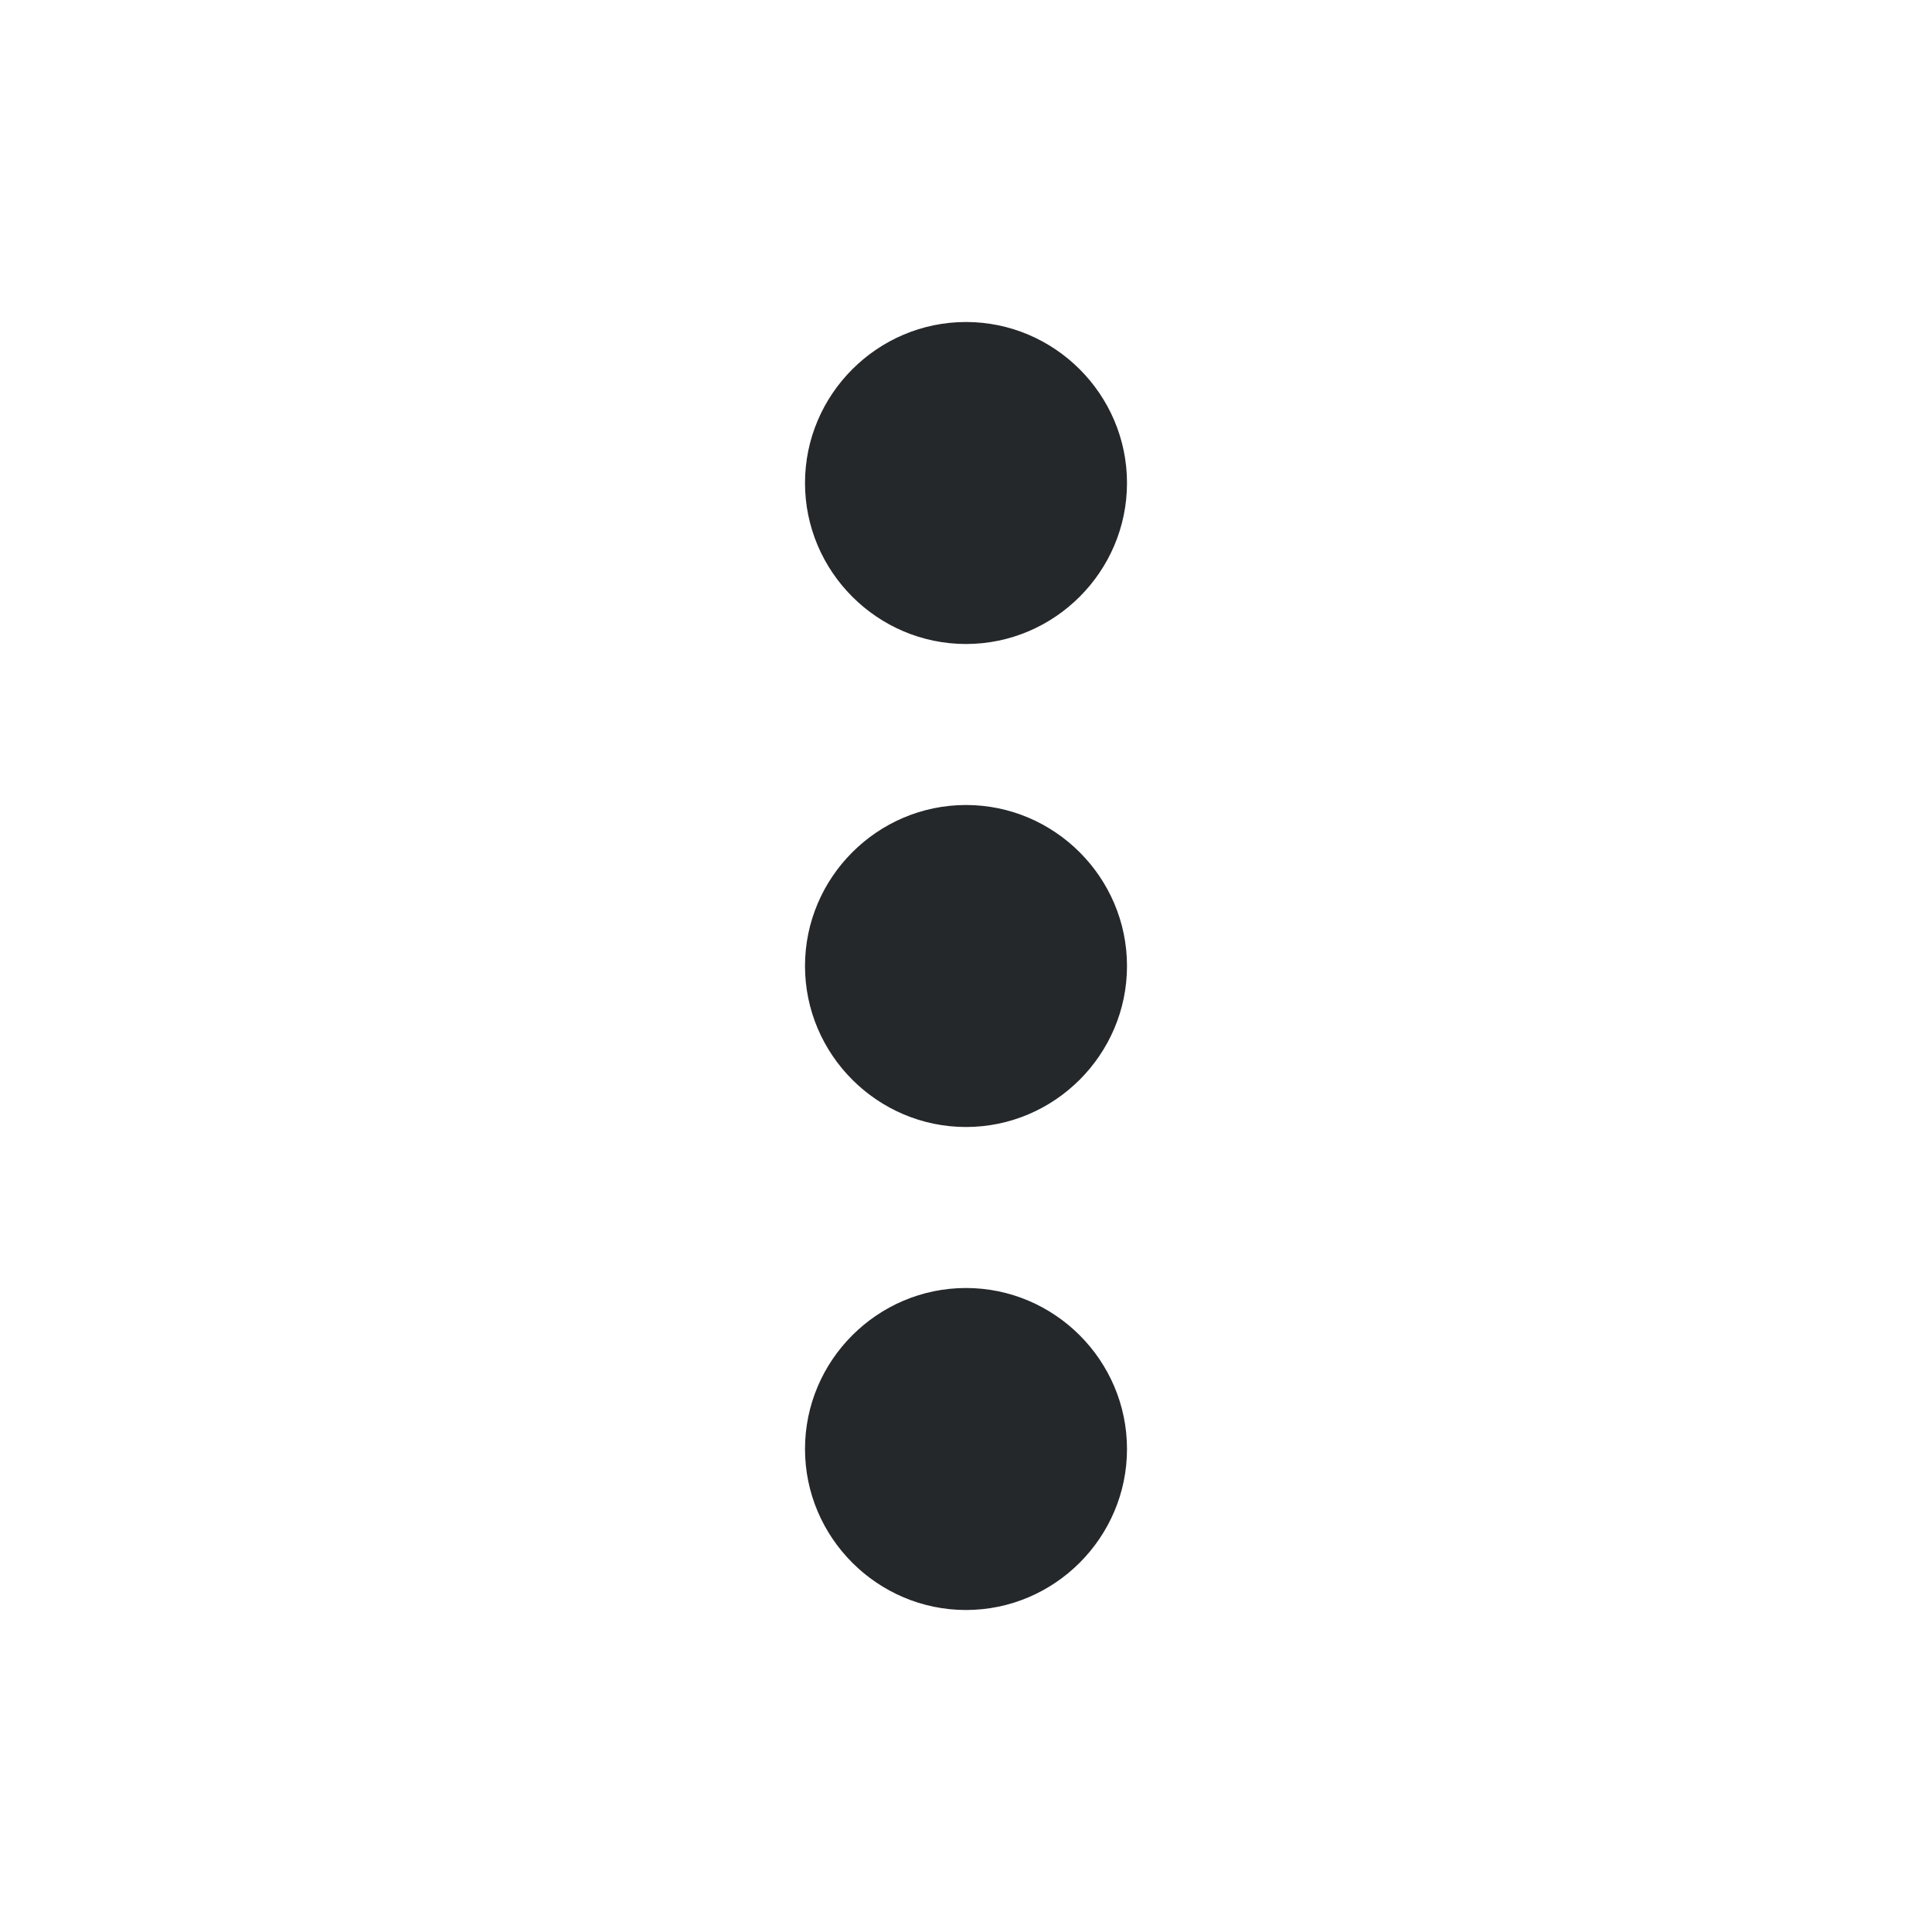
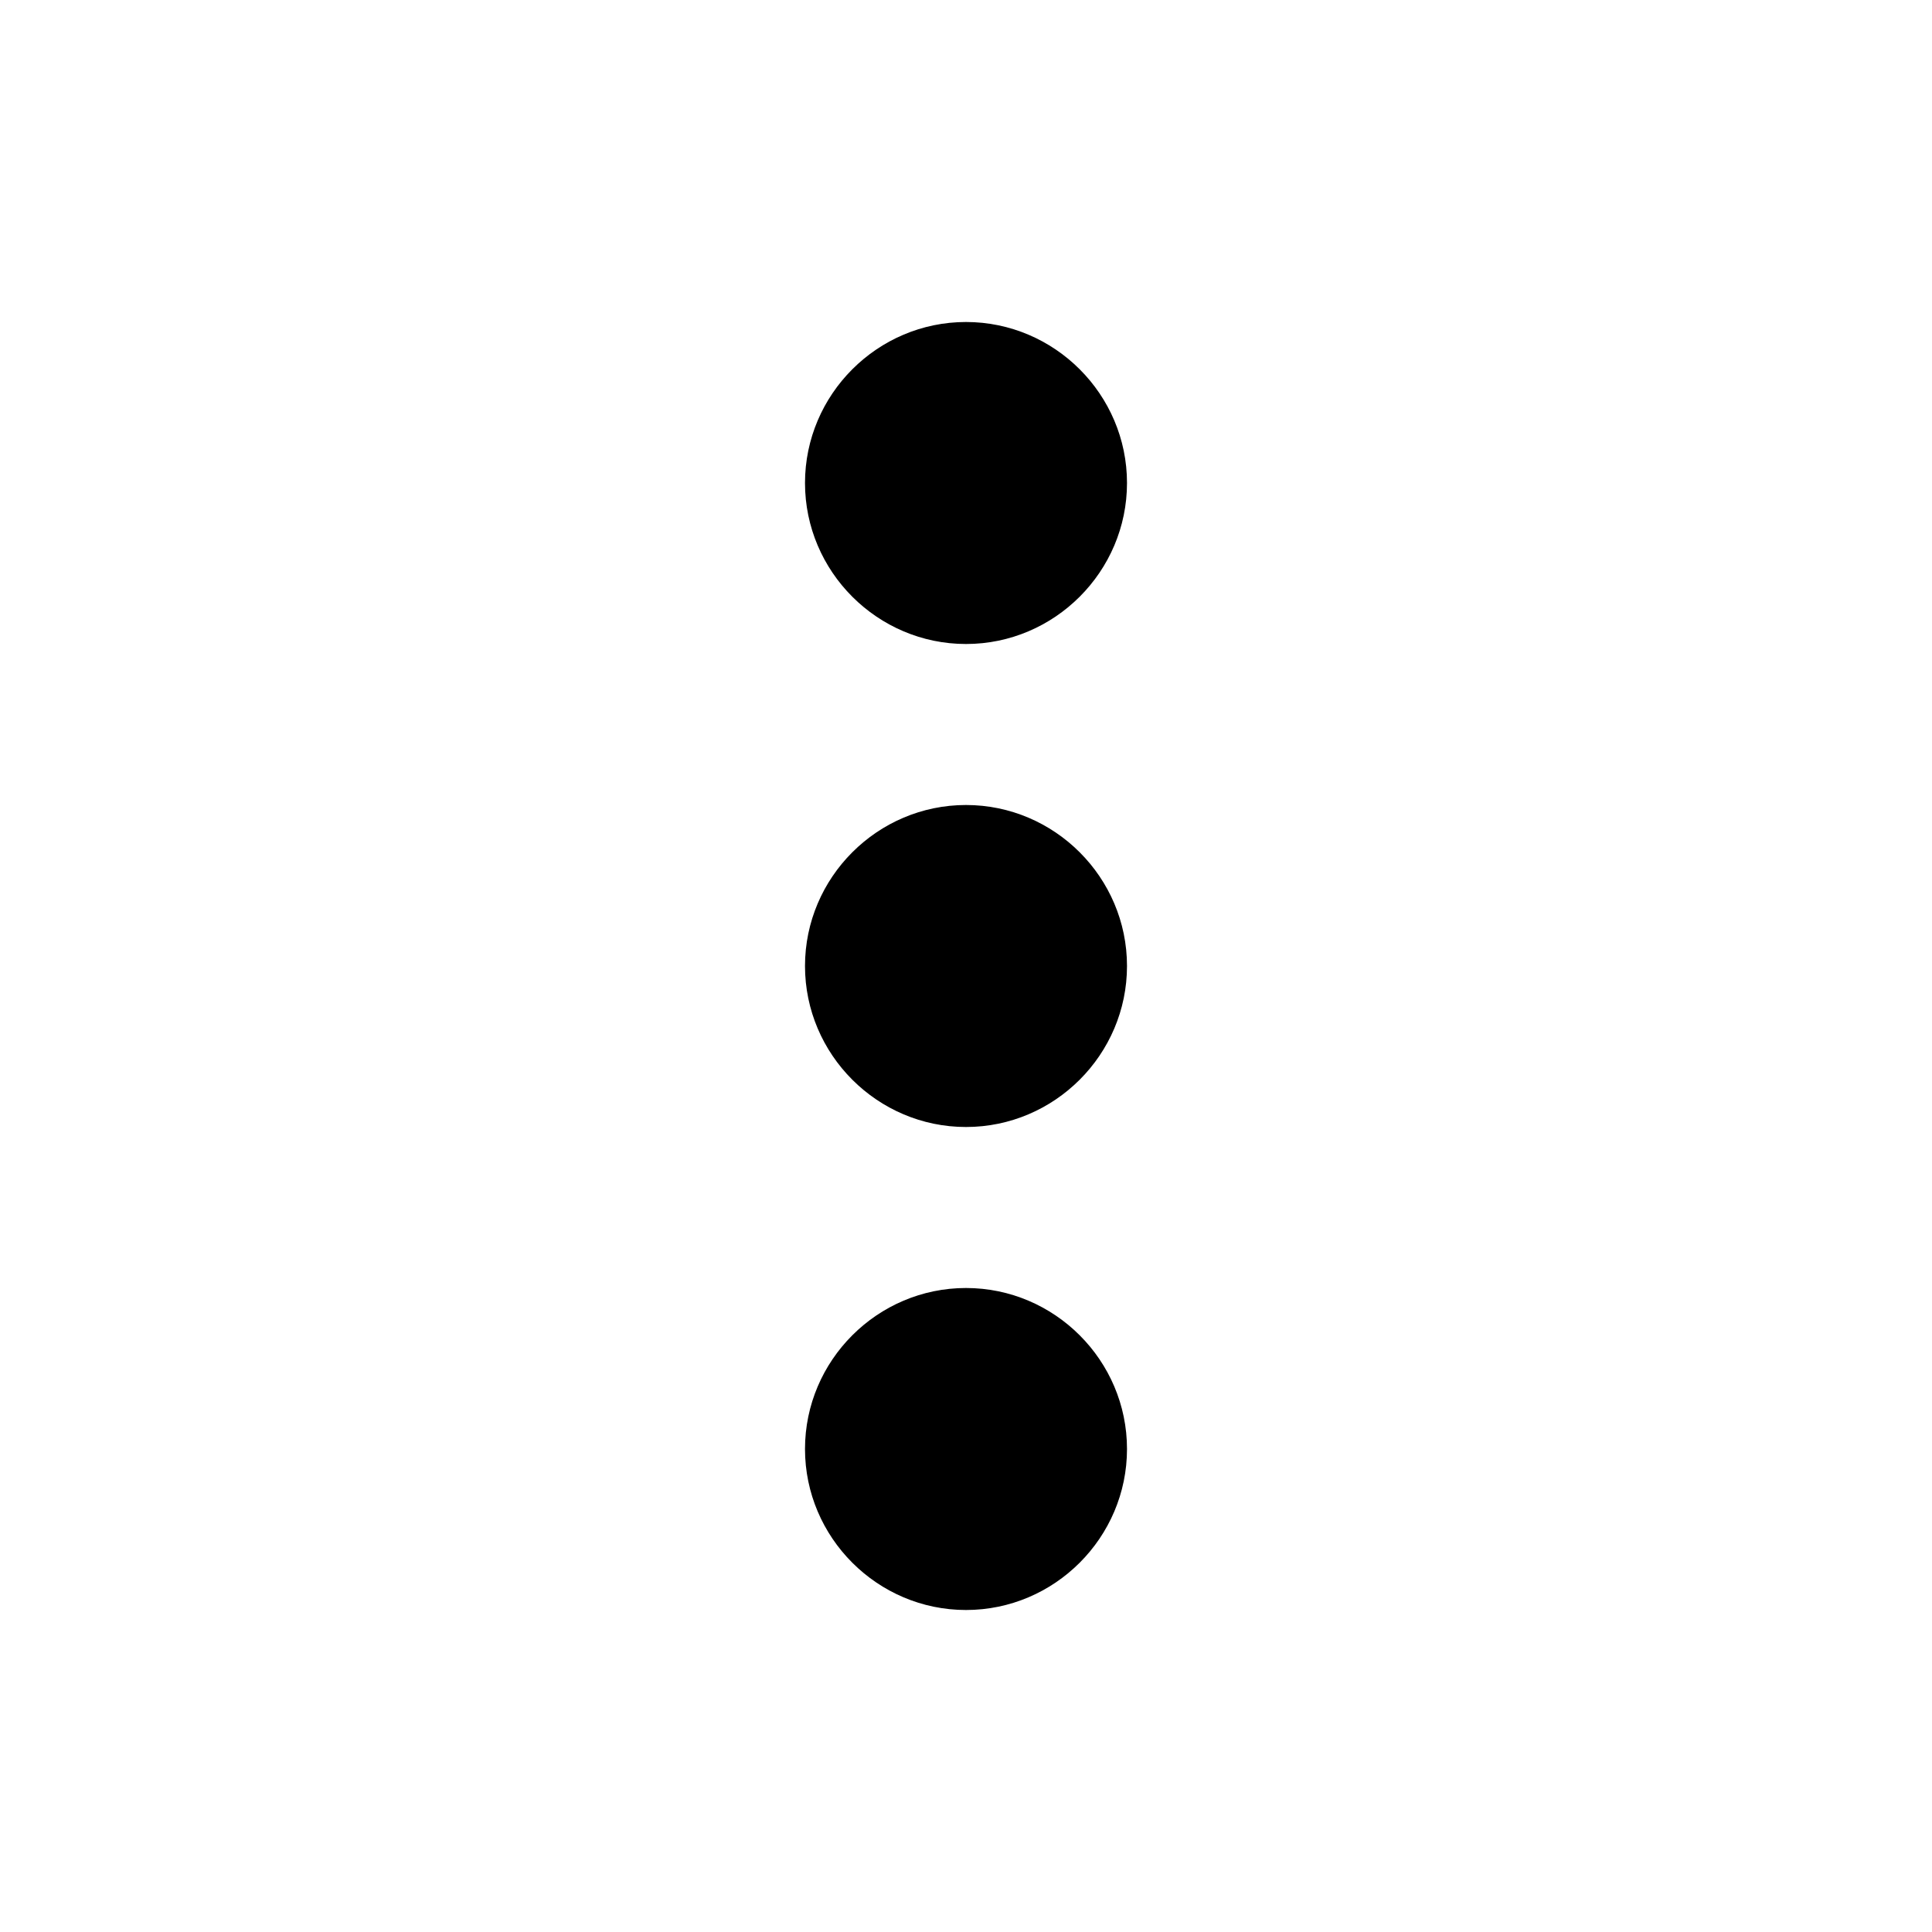
<svg xmlns="http://www.w3.org/2000/svg" width="24" height="24" viewBox="0 0 24 24" fill="none">
-   <path d="M12 8C13.1 8 14 7.1 14 6C14 4.9 13.1 4 12 4C10.9 4 10 4.9 10 6C10 7.1 10.9 8 12 8ZM12 10C10.9 10 10 10.9 10 12C10 13.1 10.9 14 12 14C13.1 14 14 13.1 14 12C14 10.9 13.1 10 12 10ZM12 16C10.9 16 10 16.9 10 18C10 19.1 10.9 20 12 20C13.1 20 14 19.1 14 18C14 16.9 13.1 16 12 16Z" fill="#25282B" />
+   <path d="M12 8C13.1 8 14 7.1 14 6C14 4.9 13.1 4 12 4C10.9 4 10 4.9 10 6C10 7.1 10.9 8 12 8ZM12 10C10.9 10 10 10.9 10 12C10 13.1 10.9 14 12 14C13.1 14 14 13.1 14 12C14 10.9 13.1 10 12 10ZM12 16C10.9 16 10 16.9 10 18C10 19.1 10.9 20 12 20C13.1 20 14 19.1 14 18C14 16.9 13.1 16 12 16Z" fill="currentColor" />
</svg>
